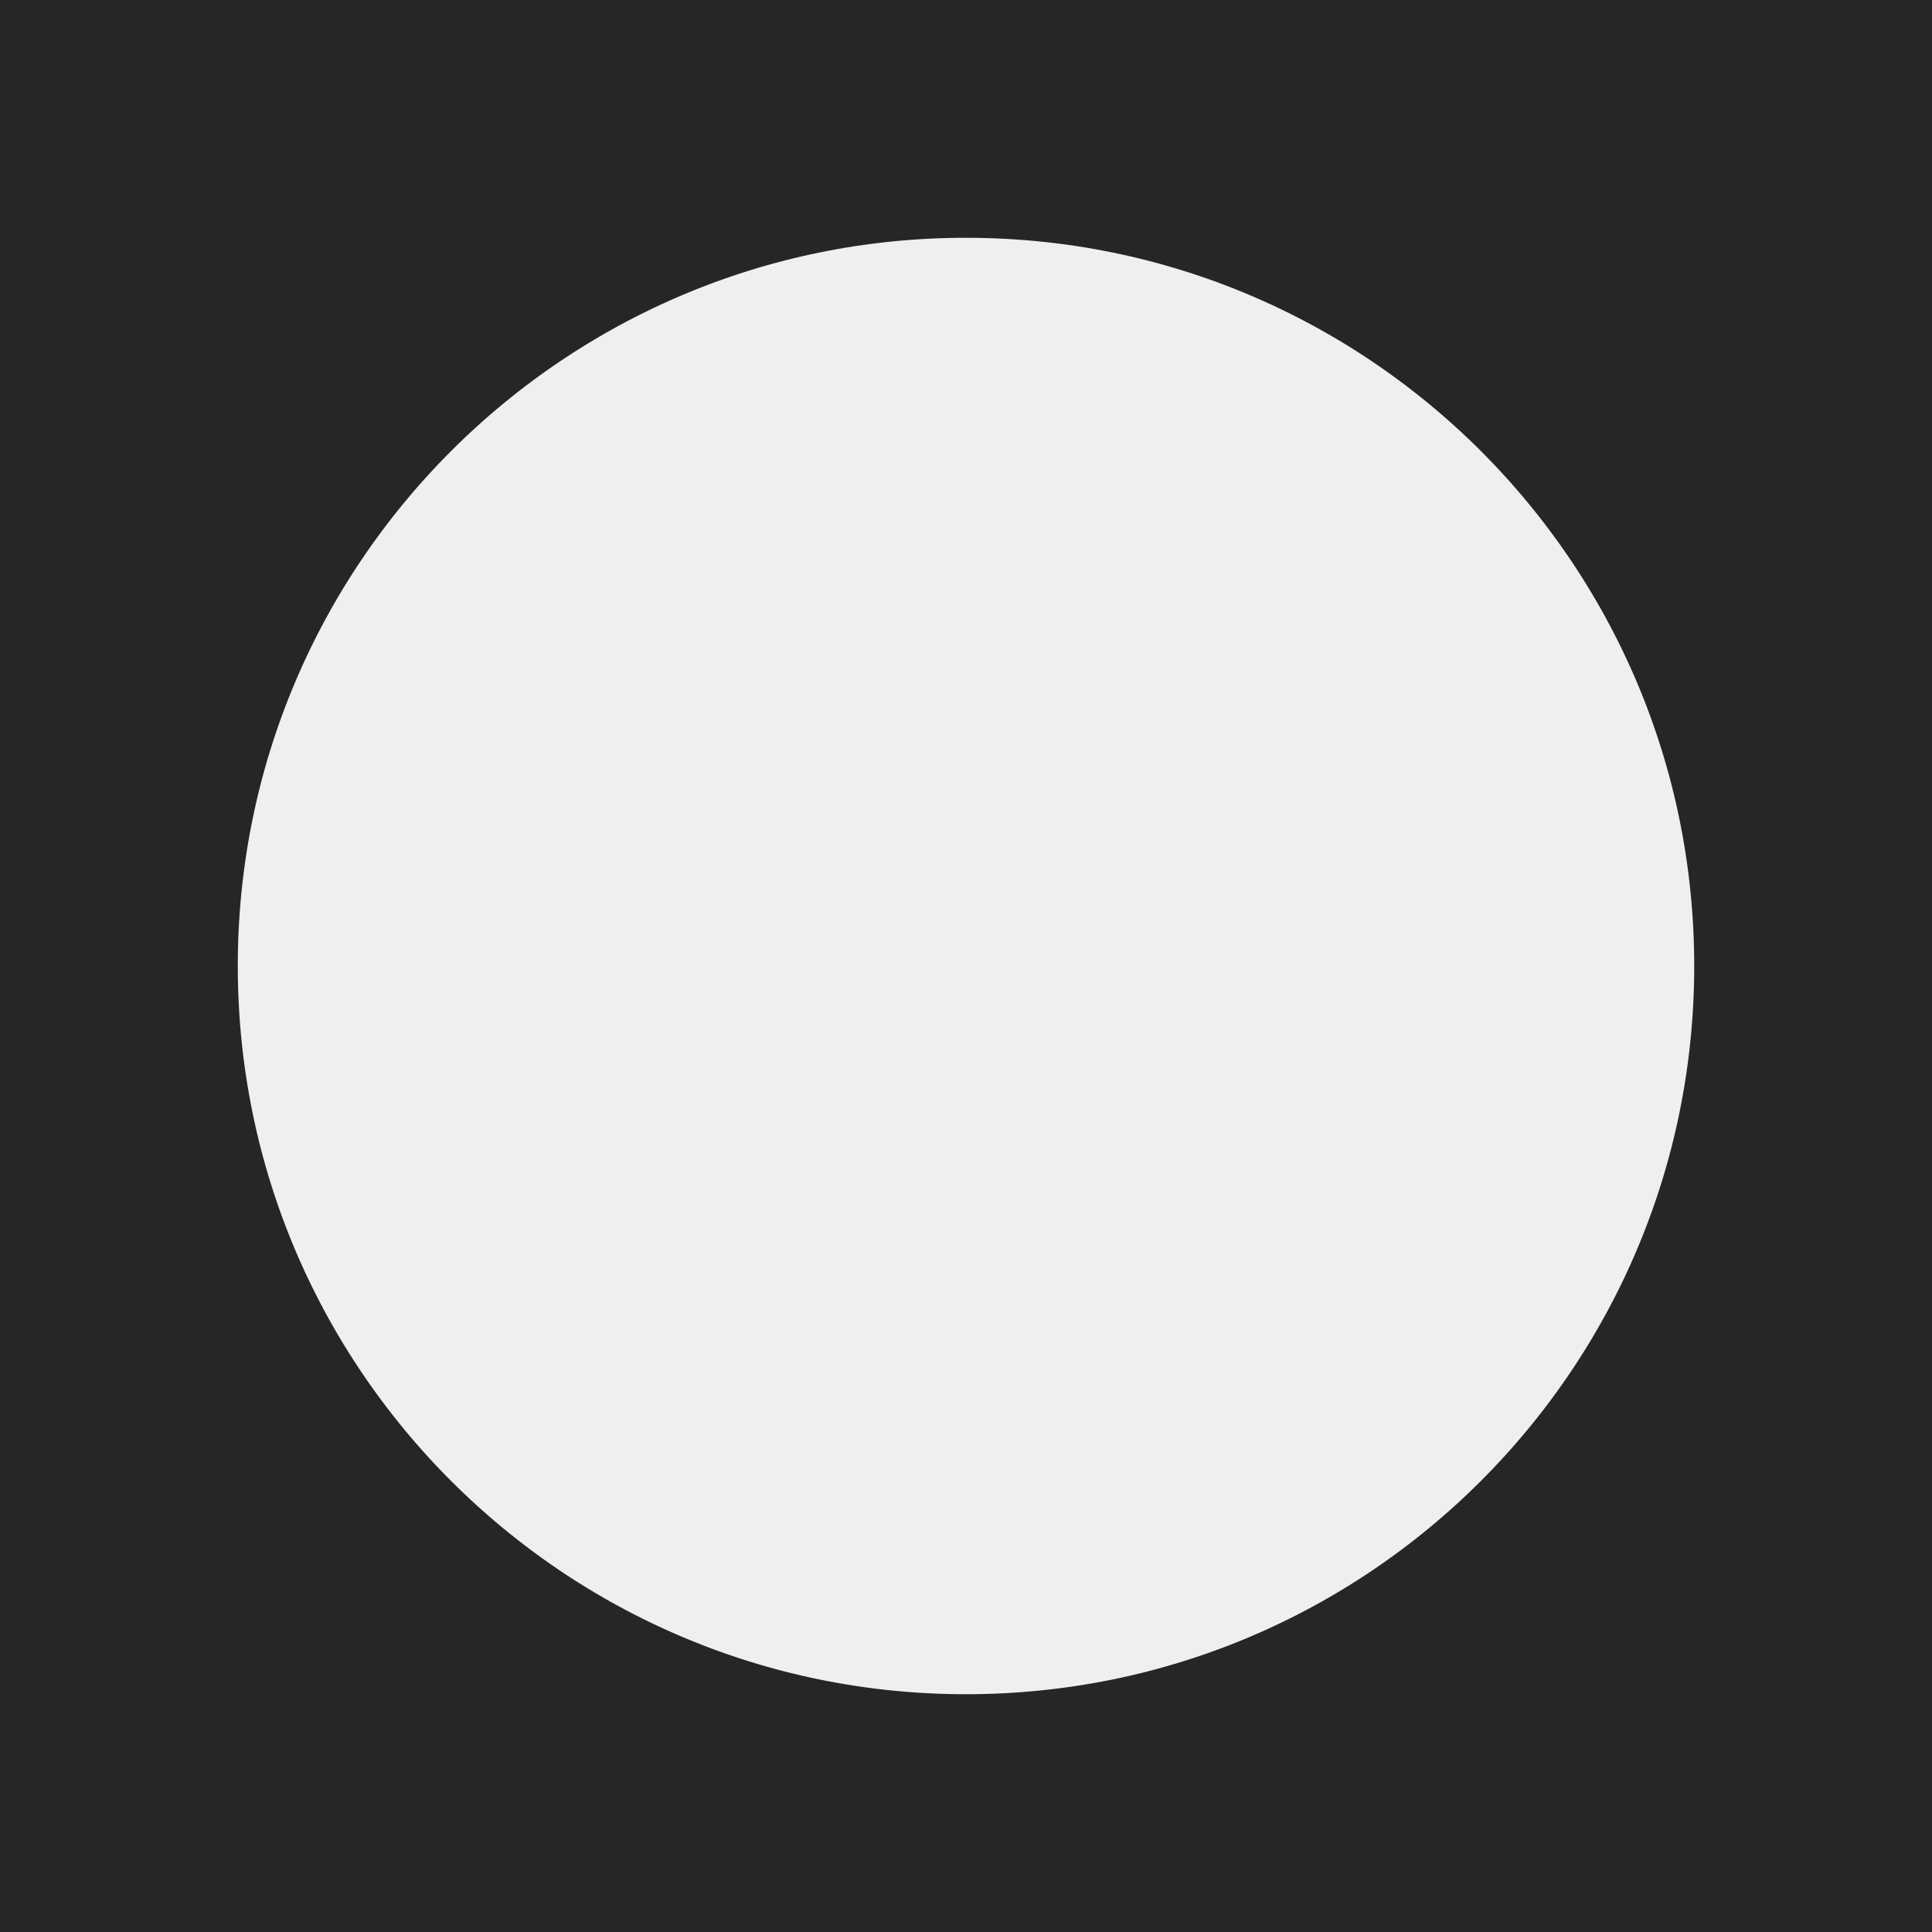
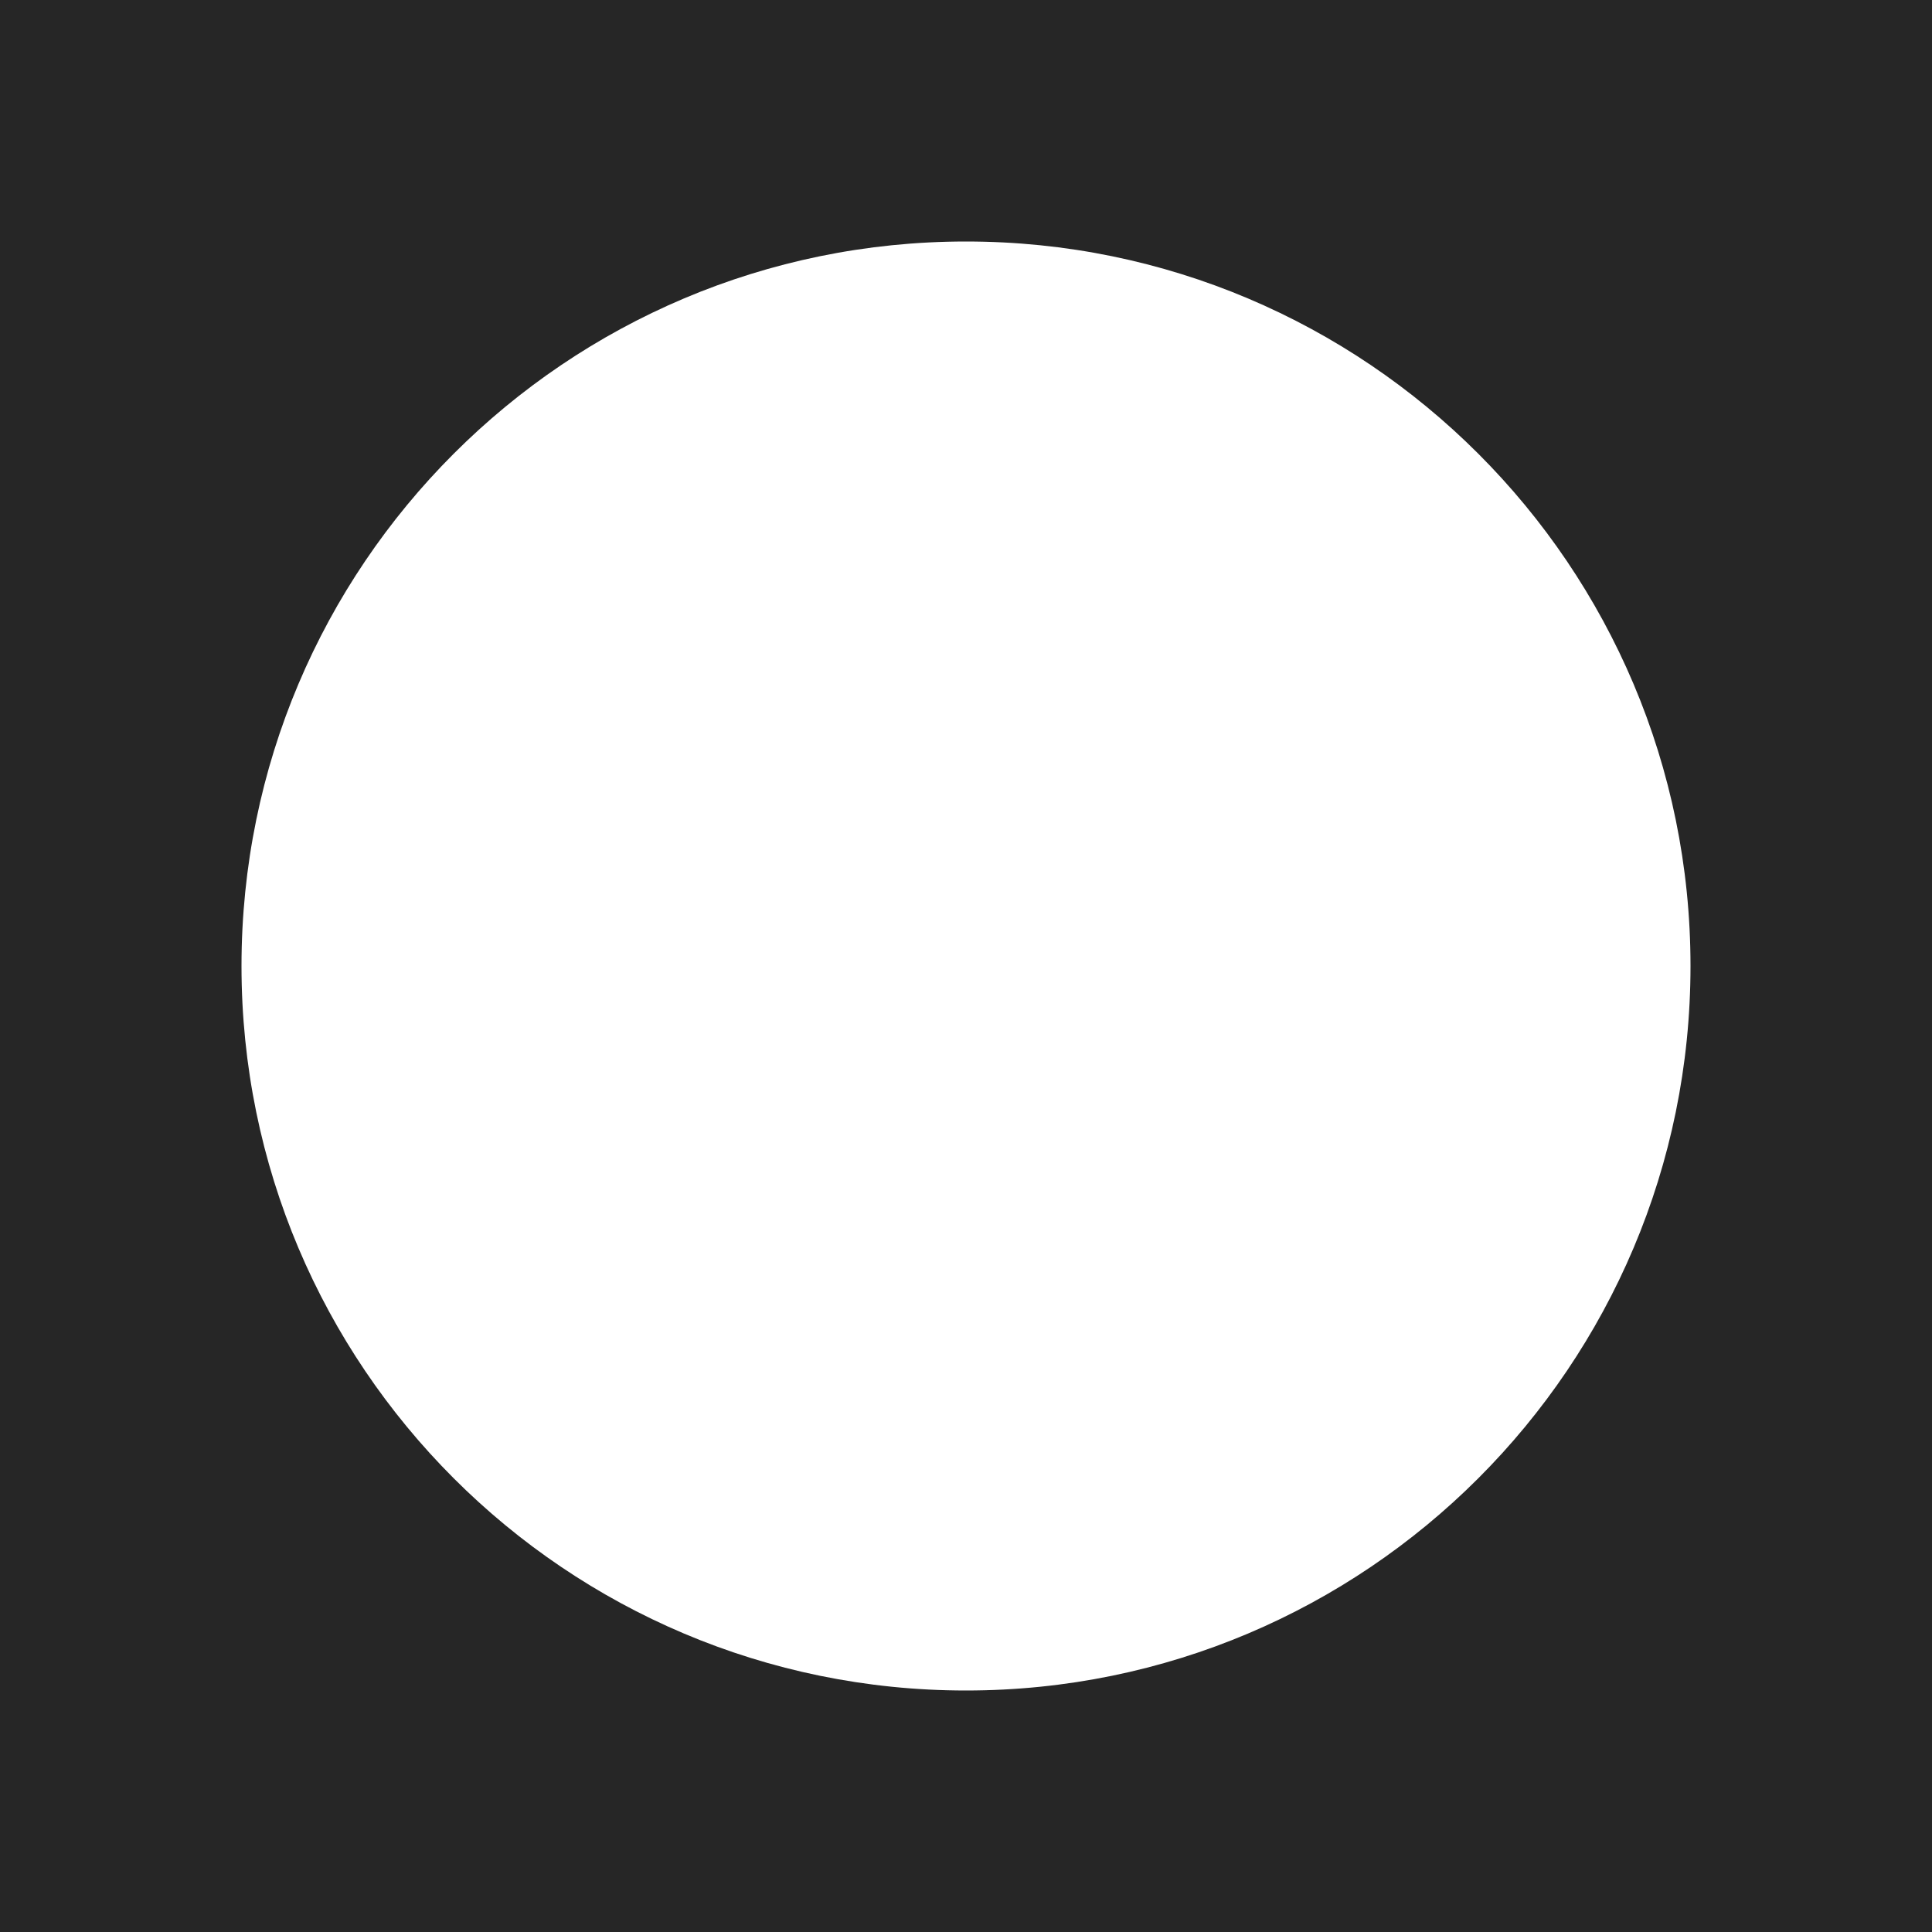
- <svg xmlns="http://www.w3.org/2000/svg" width="65" height="65" viewBox="0 0 65 65" fill="none">
-   <rect width="65" height="65" fill="#262626" />
-   <circle cx="32.5" cy="32.5" r="28.5" fill="#EFEFEF" stroke="#262626" stroke-width="8" />
+ <svg xmlns="http://www.w3.org/2000/svg" width="32" height="32" viewBox="0 0 32 32" fill="none">
+   <path fill-rule="evenodd" clip-rule="evenodd" d="M32 0H0V32H32V0ZM16 28C22.627 28 28 22.627 28 16C28 9.373 22.627 4 16 4C9.373 4 4 9.373 4 16C4 22.627 9.373 28 16 28Z" fill="#262626" />
</svg>
